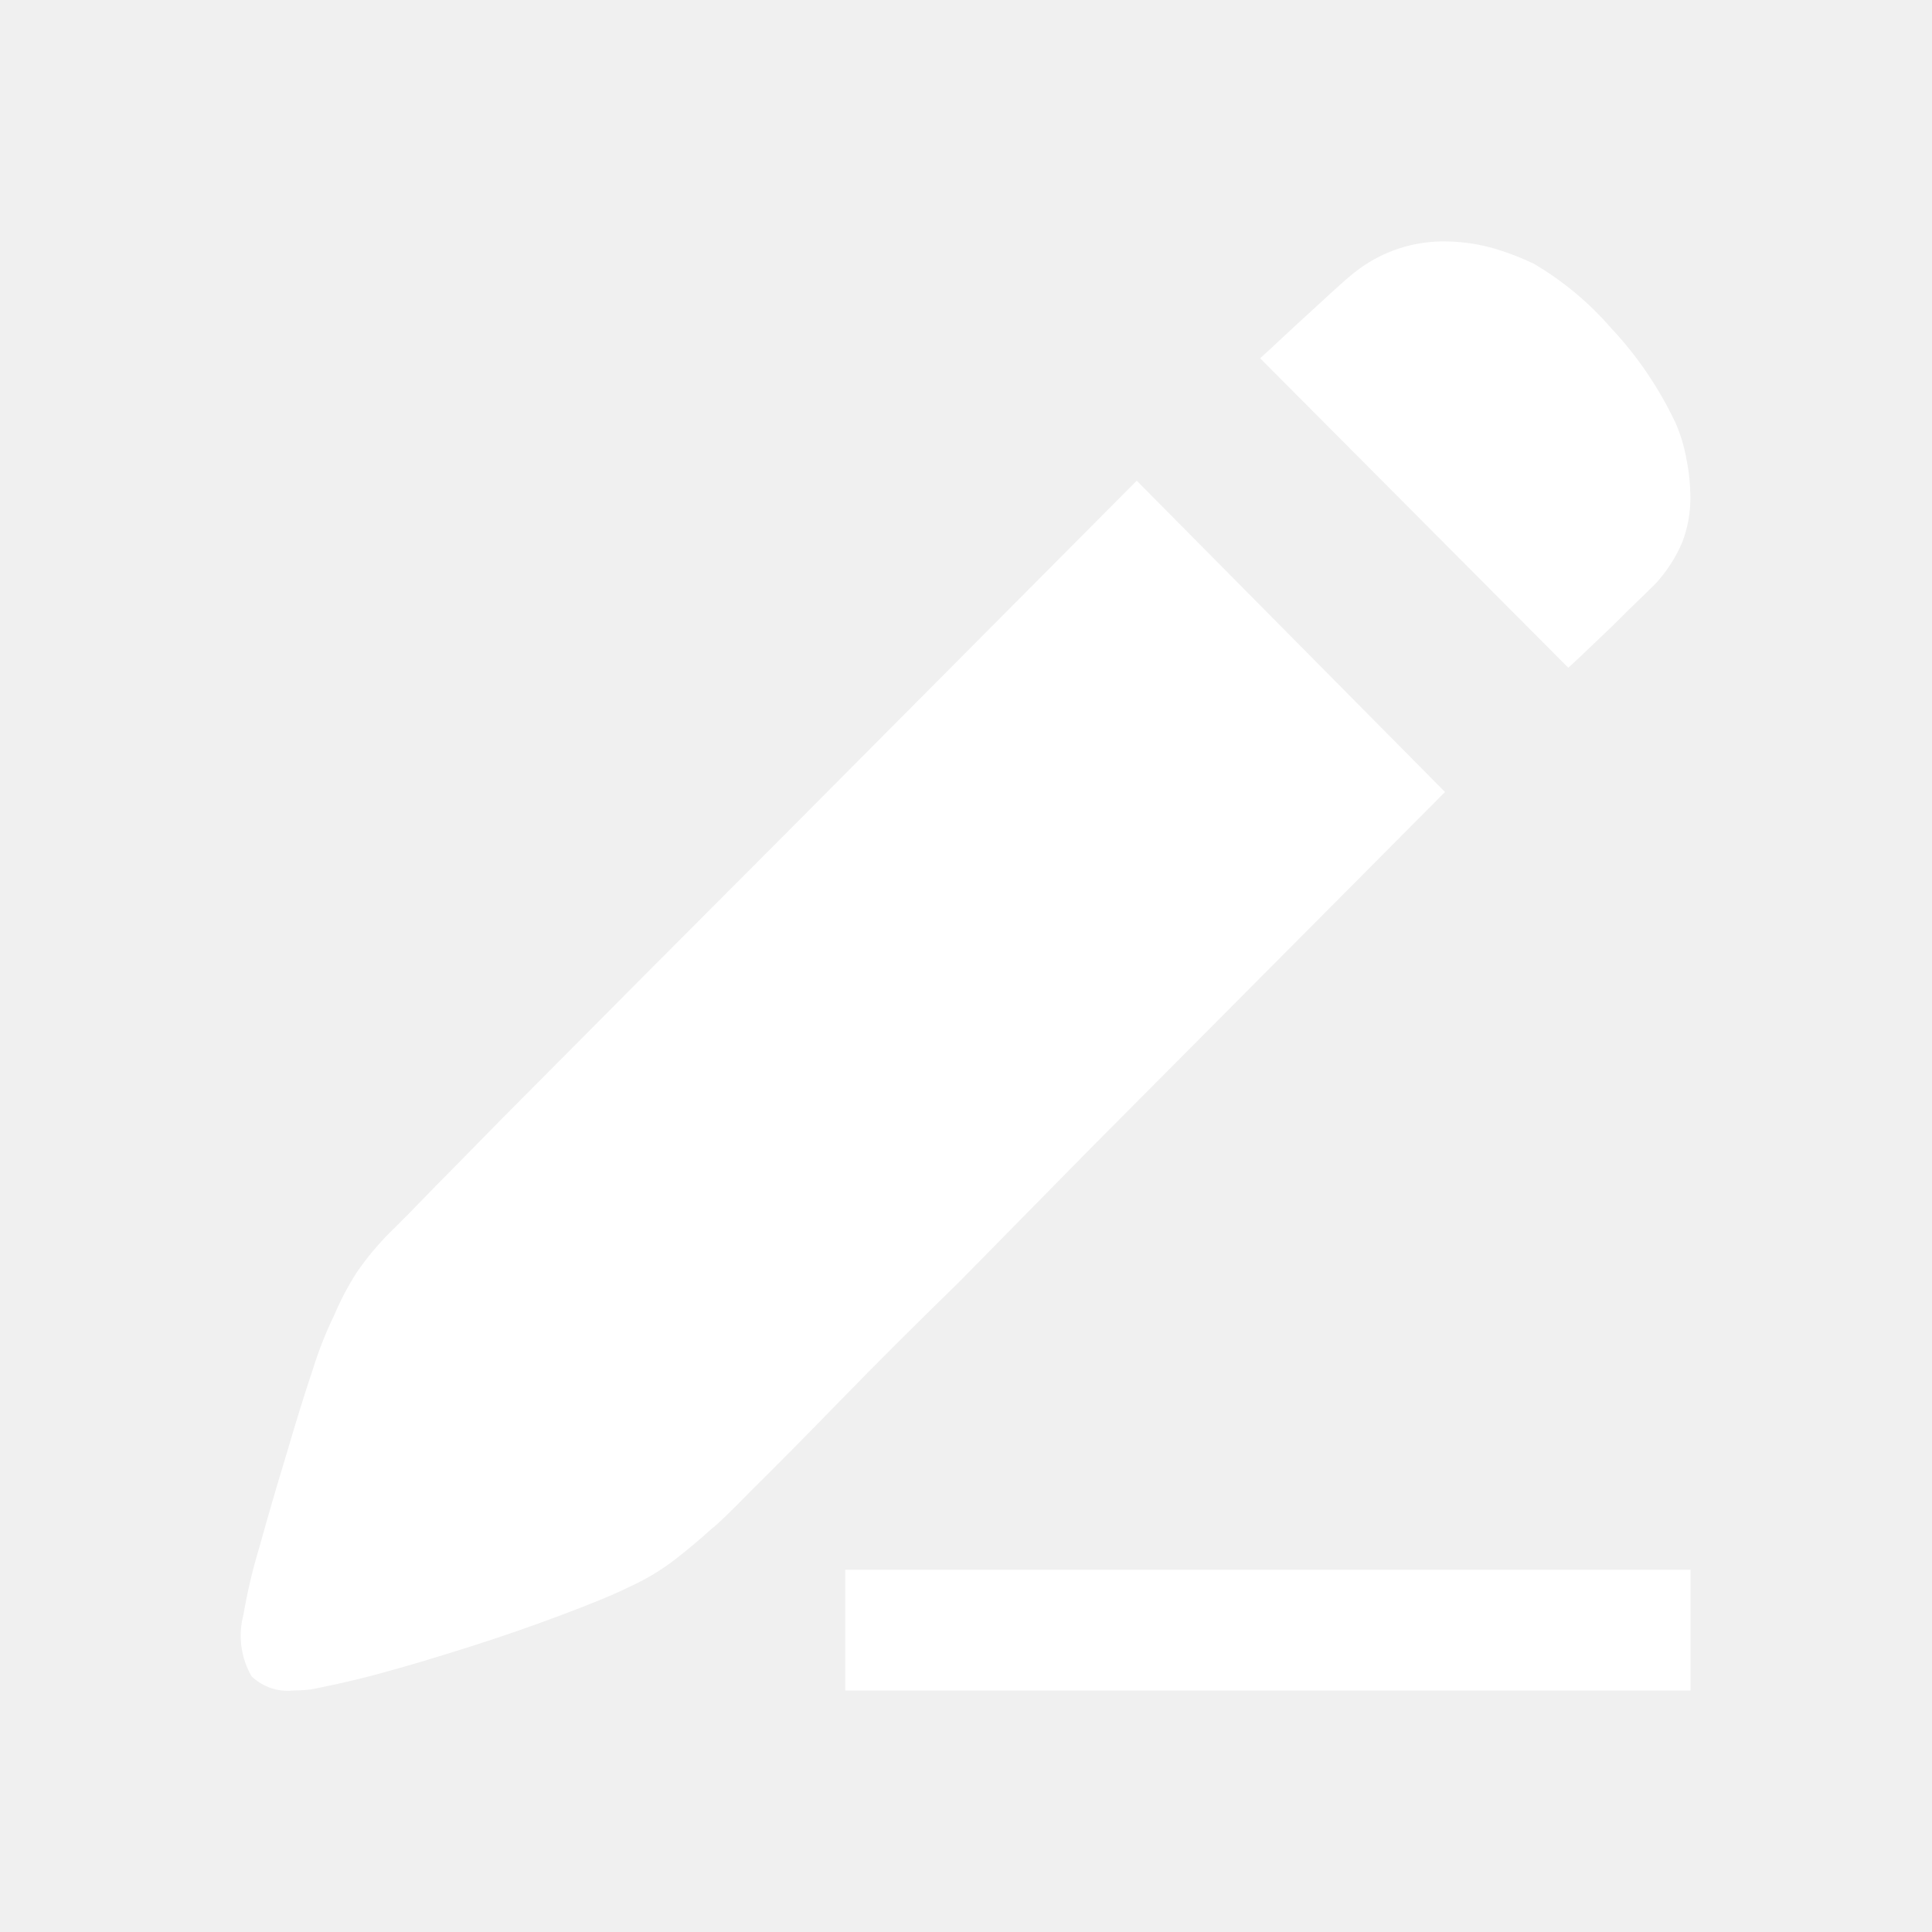
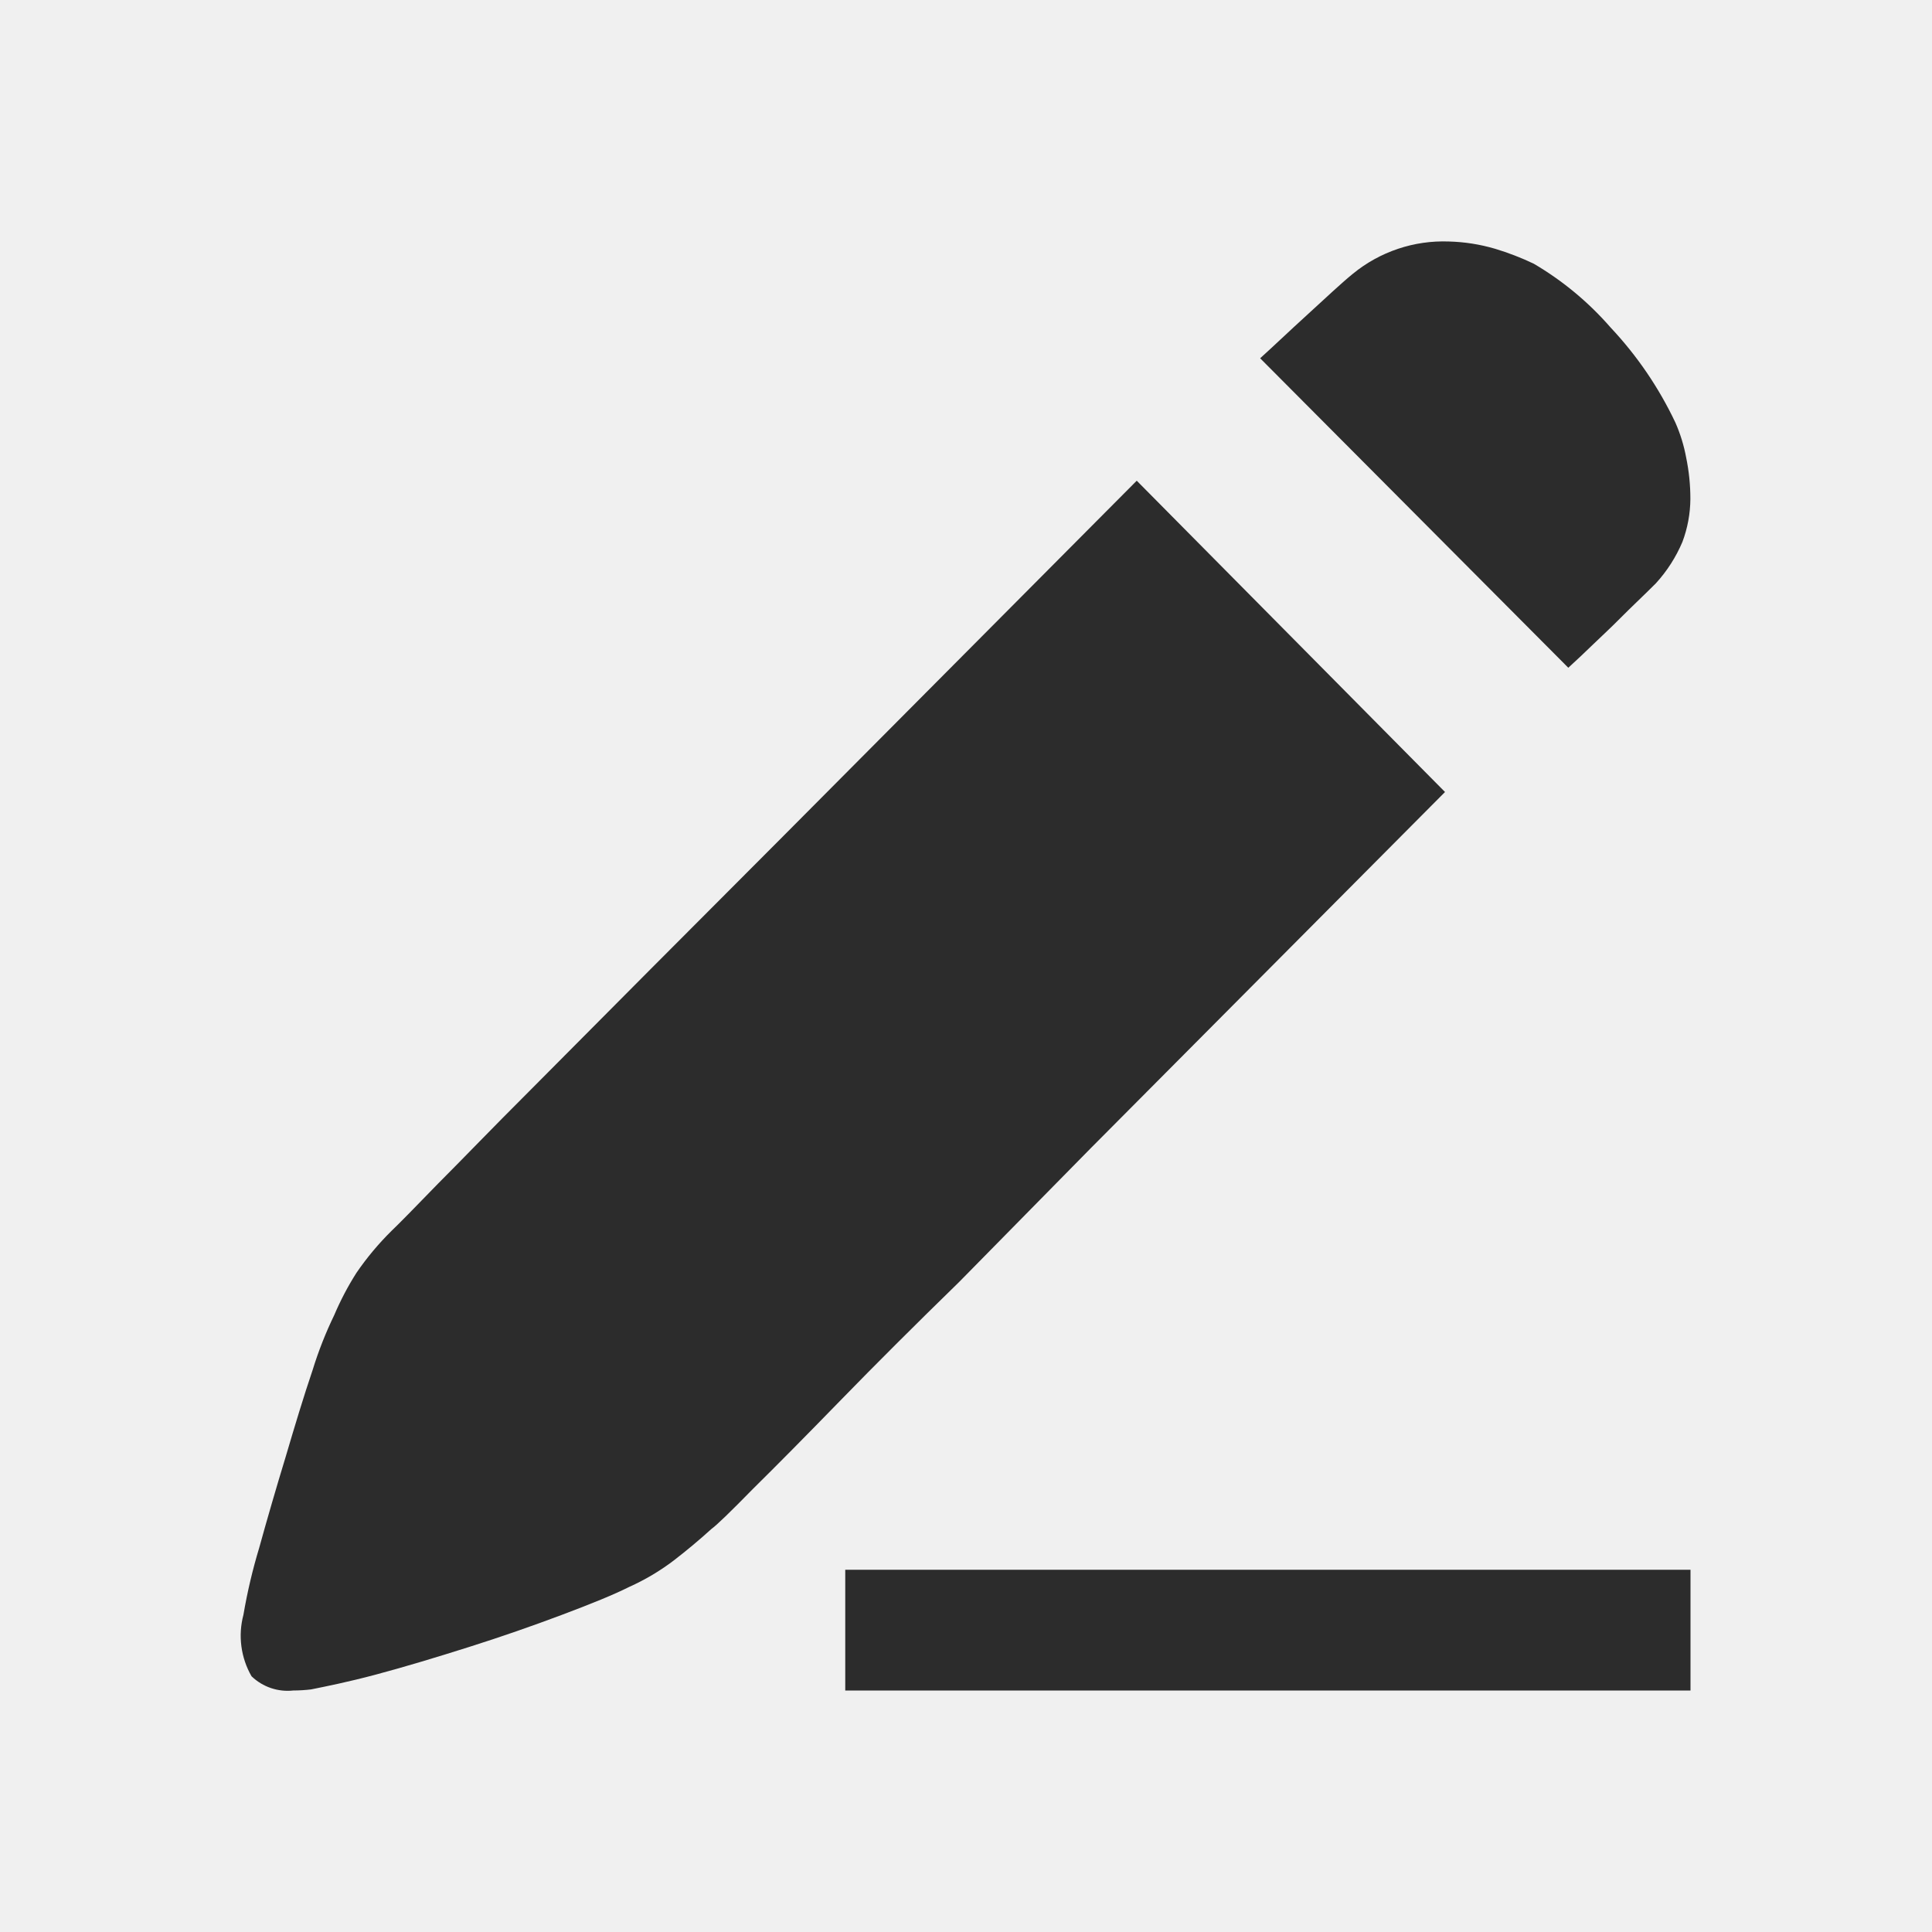
- <svg xmlns="http://www.w3.org/2000/svg" t="1751373611926" class="icon" viewBox="0 0 1024 1024" version="1.1" p-id="3528" width="256" height="256">
-   <path d="M448 896v-64h448v64z m-314.688-7.552a43.136 43.136 0 0 1-4.288-32.576 292.352 292.352 0 0 1 8.384-35.584q6.4-23.168 14.016-48.192c4.928-16.704 9.536-32 14.272-45.952a205.824 205.824 0 0 1 11.456-29.12 154.304 154.304 0 0 1 11.776-22.4 151.616 151.616 0 0 1 18.752-22.4q5.44-5.184 24.64-25.024c12.8-12.8 28.608-29.312 48-48.64l63.616-64L414.72 443.584l187.776-188.8 163.392 164.992-187.776 188.8-69.824 70.976q-35.072 34.176-62.784 62.656t-46.464 46.976c-12.16 12.416-19.2 19.2-21.952 21.184a321.92 321.92 0 0 1-19.968 16.704 120.256 120.256 0 0 1-23.616 14.016c-8.128 4.096-20.096 8.96-35.776 14.848s-32 11.584-49.408 17.088-33.536 10.368-48.832 14.464-27.072 6.4-34.624 7.936a80.96 80.96 0 0 1-9.408 0.576 27.584 27.584 0 0 1-22.08-7.488z m534.592-698.56c7.104-6.4 15.232-14.208 25.088-23.168s17.472-16.256 24-21.568A75.776 75.776 0 0 1 768 128a95.424 95.424 0 0 1 24.384 3.84 144 144 0 0 1 20.544 7.936 164.096 164.096 0 0 1 40.704 33.792 195.712 195.712 0 0 1 34.368 50.432 83.712 83.712 0 0 1 5.696 18.496 107.712 107.712 0 0 1 2.24 21.952 66.112 66.112 0 0 1-4.224 22.784 77.12 77.12 0 0 1-14.08 21.952c-6.912 6.912-13.248 12.8-18.688 18.304s-10.368 9.984-14.528 14.016-9.152 8.768-13.184 12.416z" p-id="3529" fill="#ffffff" />
+ <svg xmlns="http://www.w3.org/2000/svg" t="1761291839531" class="icon" viewBox="0 0 1024 1024" version="1.1" p-id="3698" width="256" height="256">
+   <path d="M448 896v-64h448v64z m-314.688-7.552a43.136 43.136 0 0 1-4.288-32.576 292.352 292.352 0 0 1 8.384-35.584q6.4-23.168 14.016-48.192c4.928-16.704 9.536-32 14.272-45.952a205.824 205.824 0 0 1 11.456-29.12 154.304 154.304 0 0 1 11.776-22.4 151.616 151.616 0 0 1 18.752-22.4q5.44-5.184 24.64-25.024c12.8-12.8 28.608-29.312 48-48.64l63.616-64L414.72 443.584l187.776-188.8 163.392 164.992-187.776 188.8-69.824 70.976q-35.072 34.176-62.784 62.656t-46.464 46.976c-12.16 12.416-19.2 19.2-21.952 21.184a321.92 321.92 0 0 1-19.968 16.704 120.256 120.256 0 0 1-23.616 14.016c-8.128 4.096-20.096 8.96-35.776 14.848s-32 11.584-49.408 17.088-33.536 10.368-48.832 14.464-27.072 6.4-34.624 7.936a80.96 80.96 0 0 1-9.408 0.576 27.584 27.584 0 0 1-22.08-7.488z m534.592-698.56c7.104-6.4 15.232-14.208 25.088-23.168s17.472-16.256 24-21.568A75.776 75.776 0 0 1 768 128a95.424 95.424 0 0 1 24.384 3.84 144 144 0 0 1 20.544 7.936 164.096 164.096 0 0 1 40.704 33.792 195.712 195.712 0 0 1 34.368 50.432 83.712 83.712 0 0 1 5.696 18.496 107.712 107.712 0 0 1 2.24 21.952 66.112 66.112 0 0 1-4.224 22.784 77.12 77.12 0 0 1-14.08 21.952c-6.912 6.912-13.248 12.8-18.688 18.304s-10.368 9.984-14.528 14.016-9.152 8.768-13.184 12.416z" p-id="3699" fill="#2c2c2c" />
</svg>
